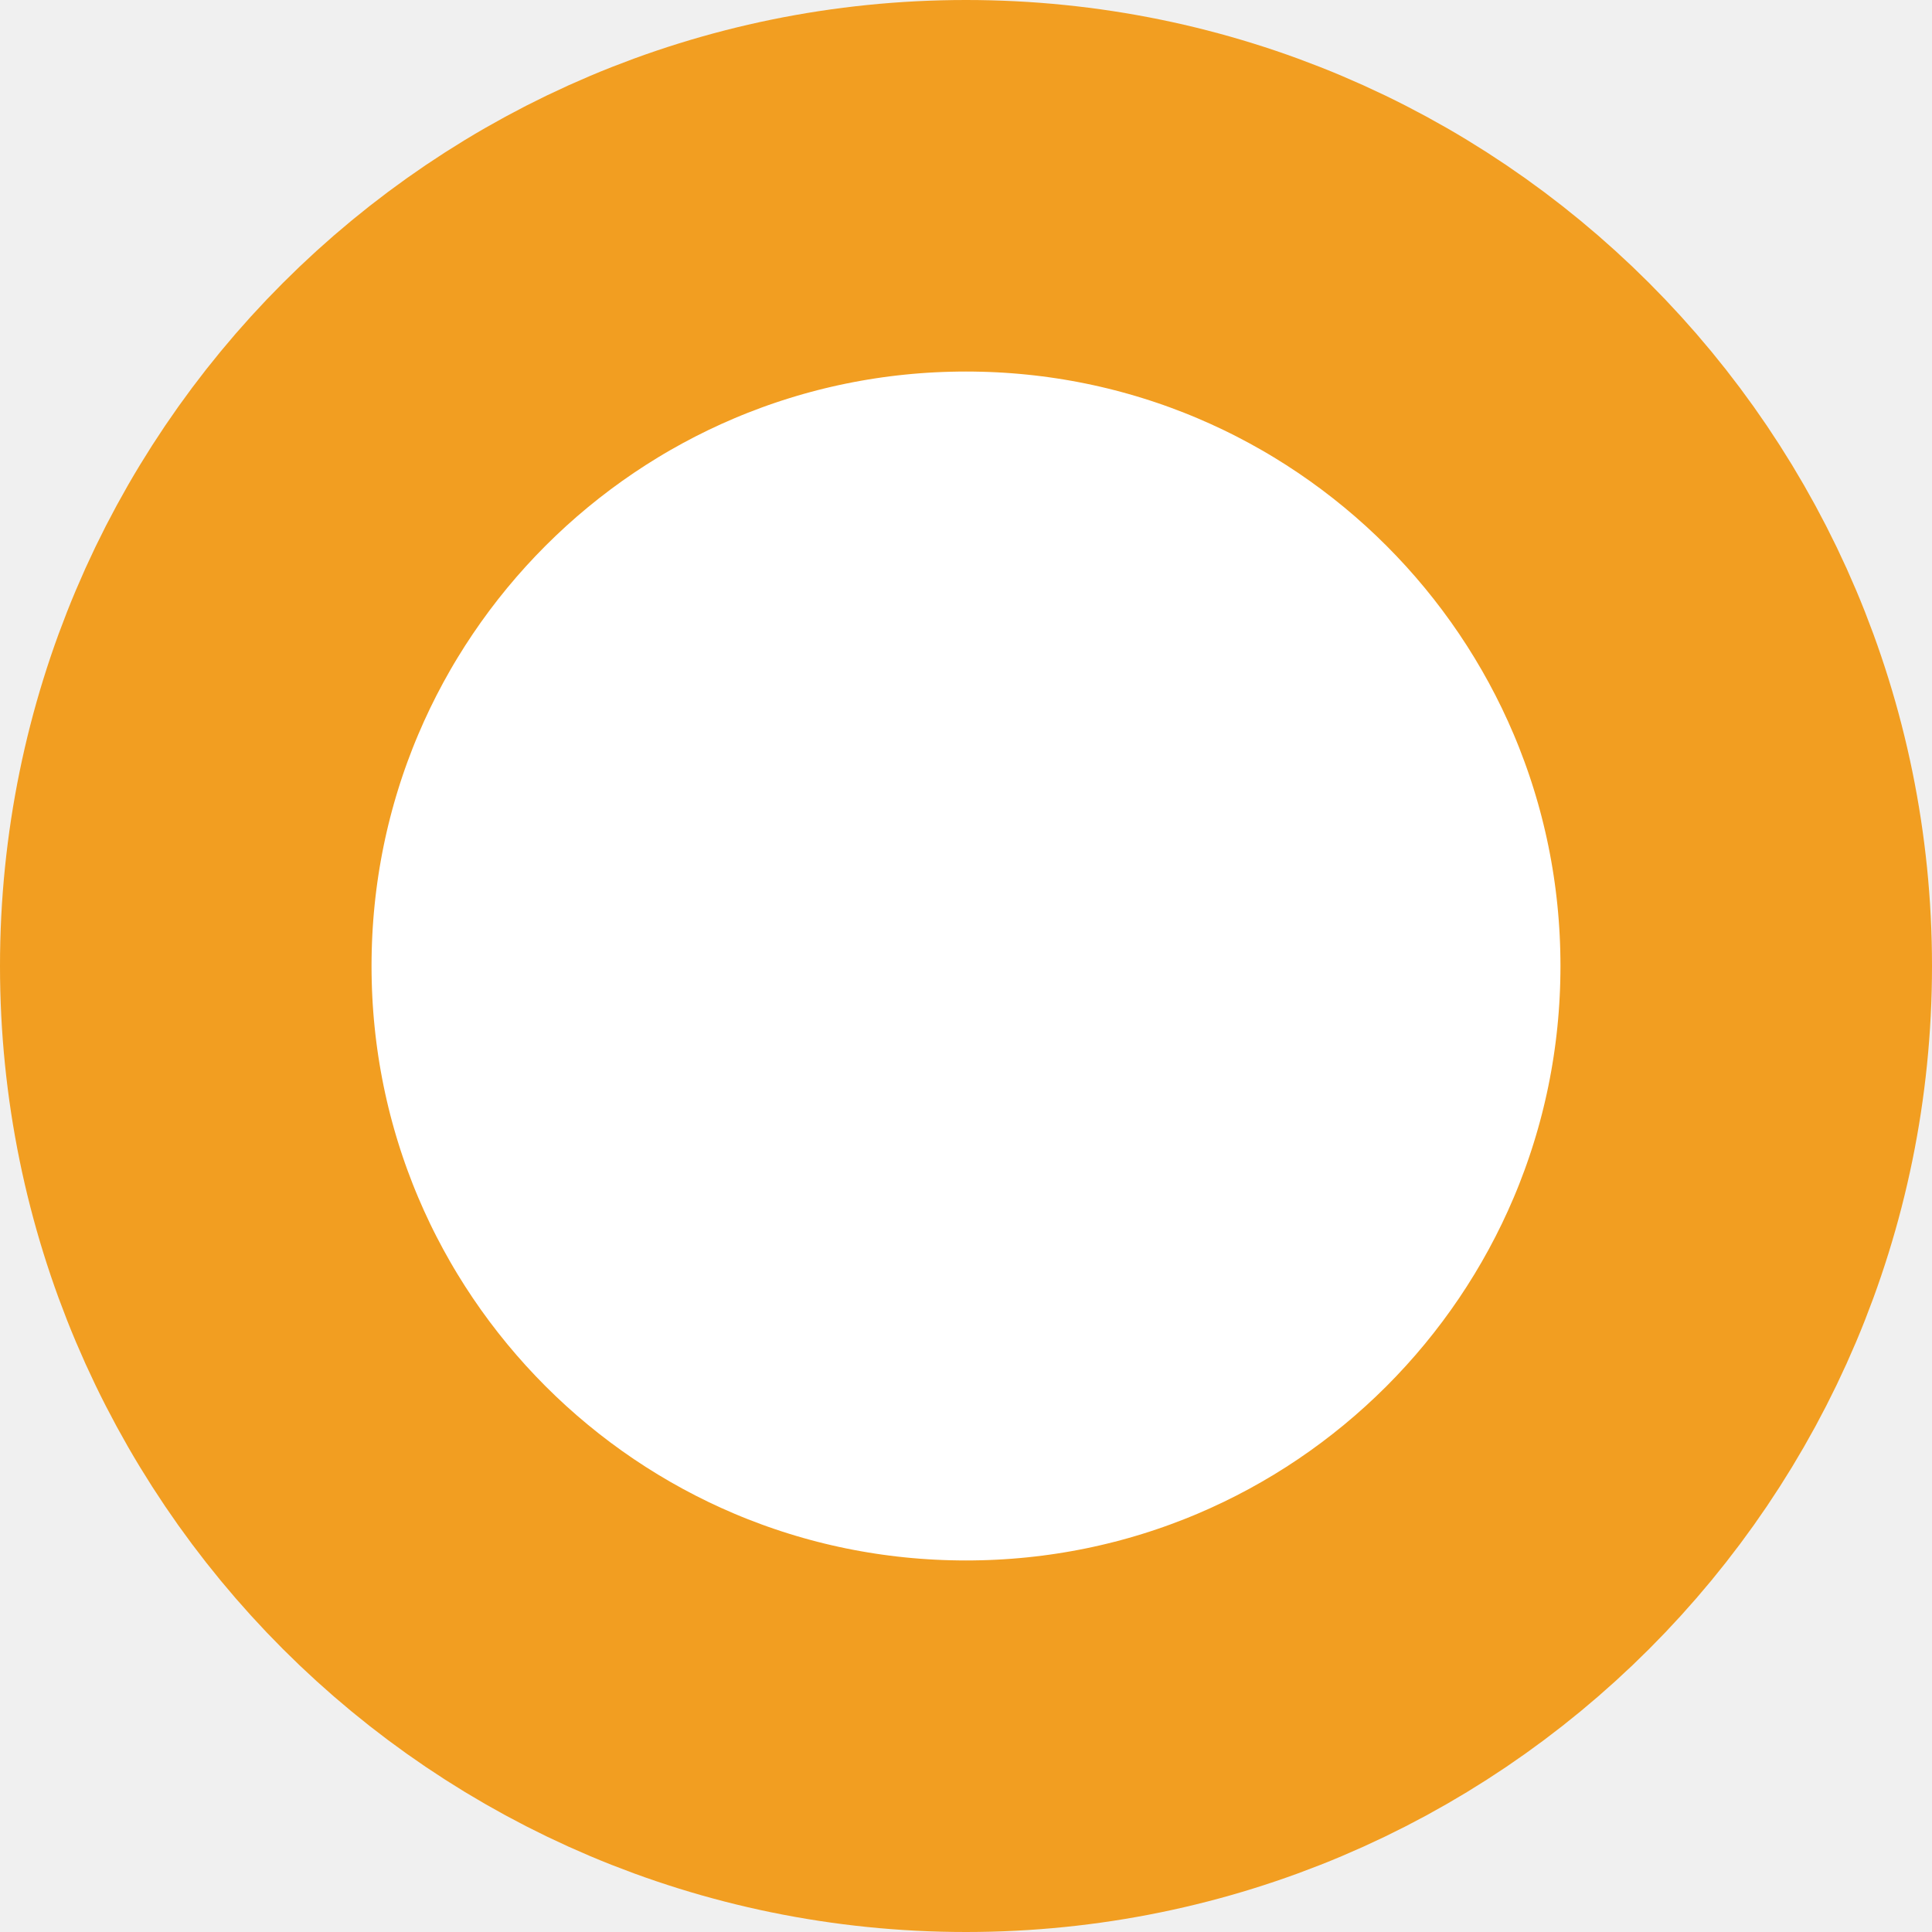
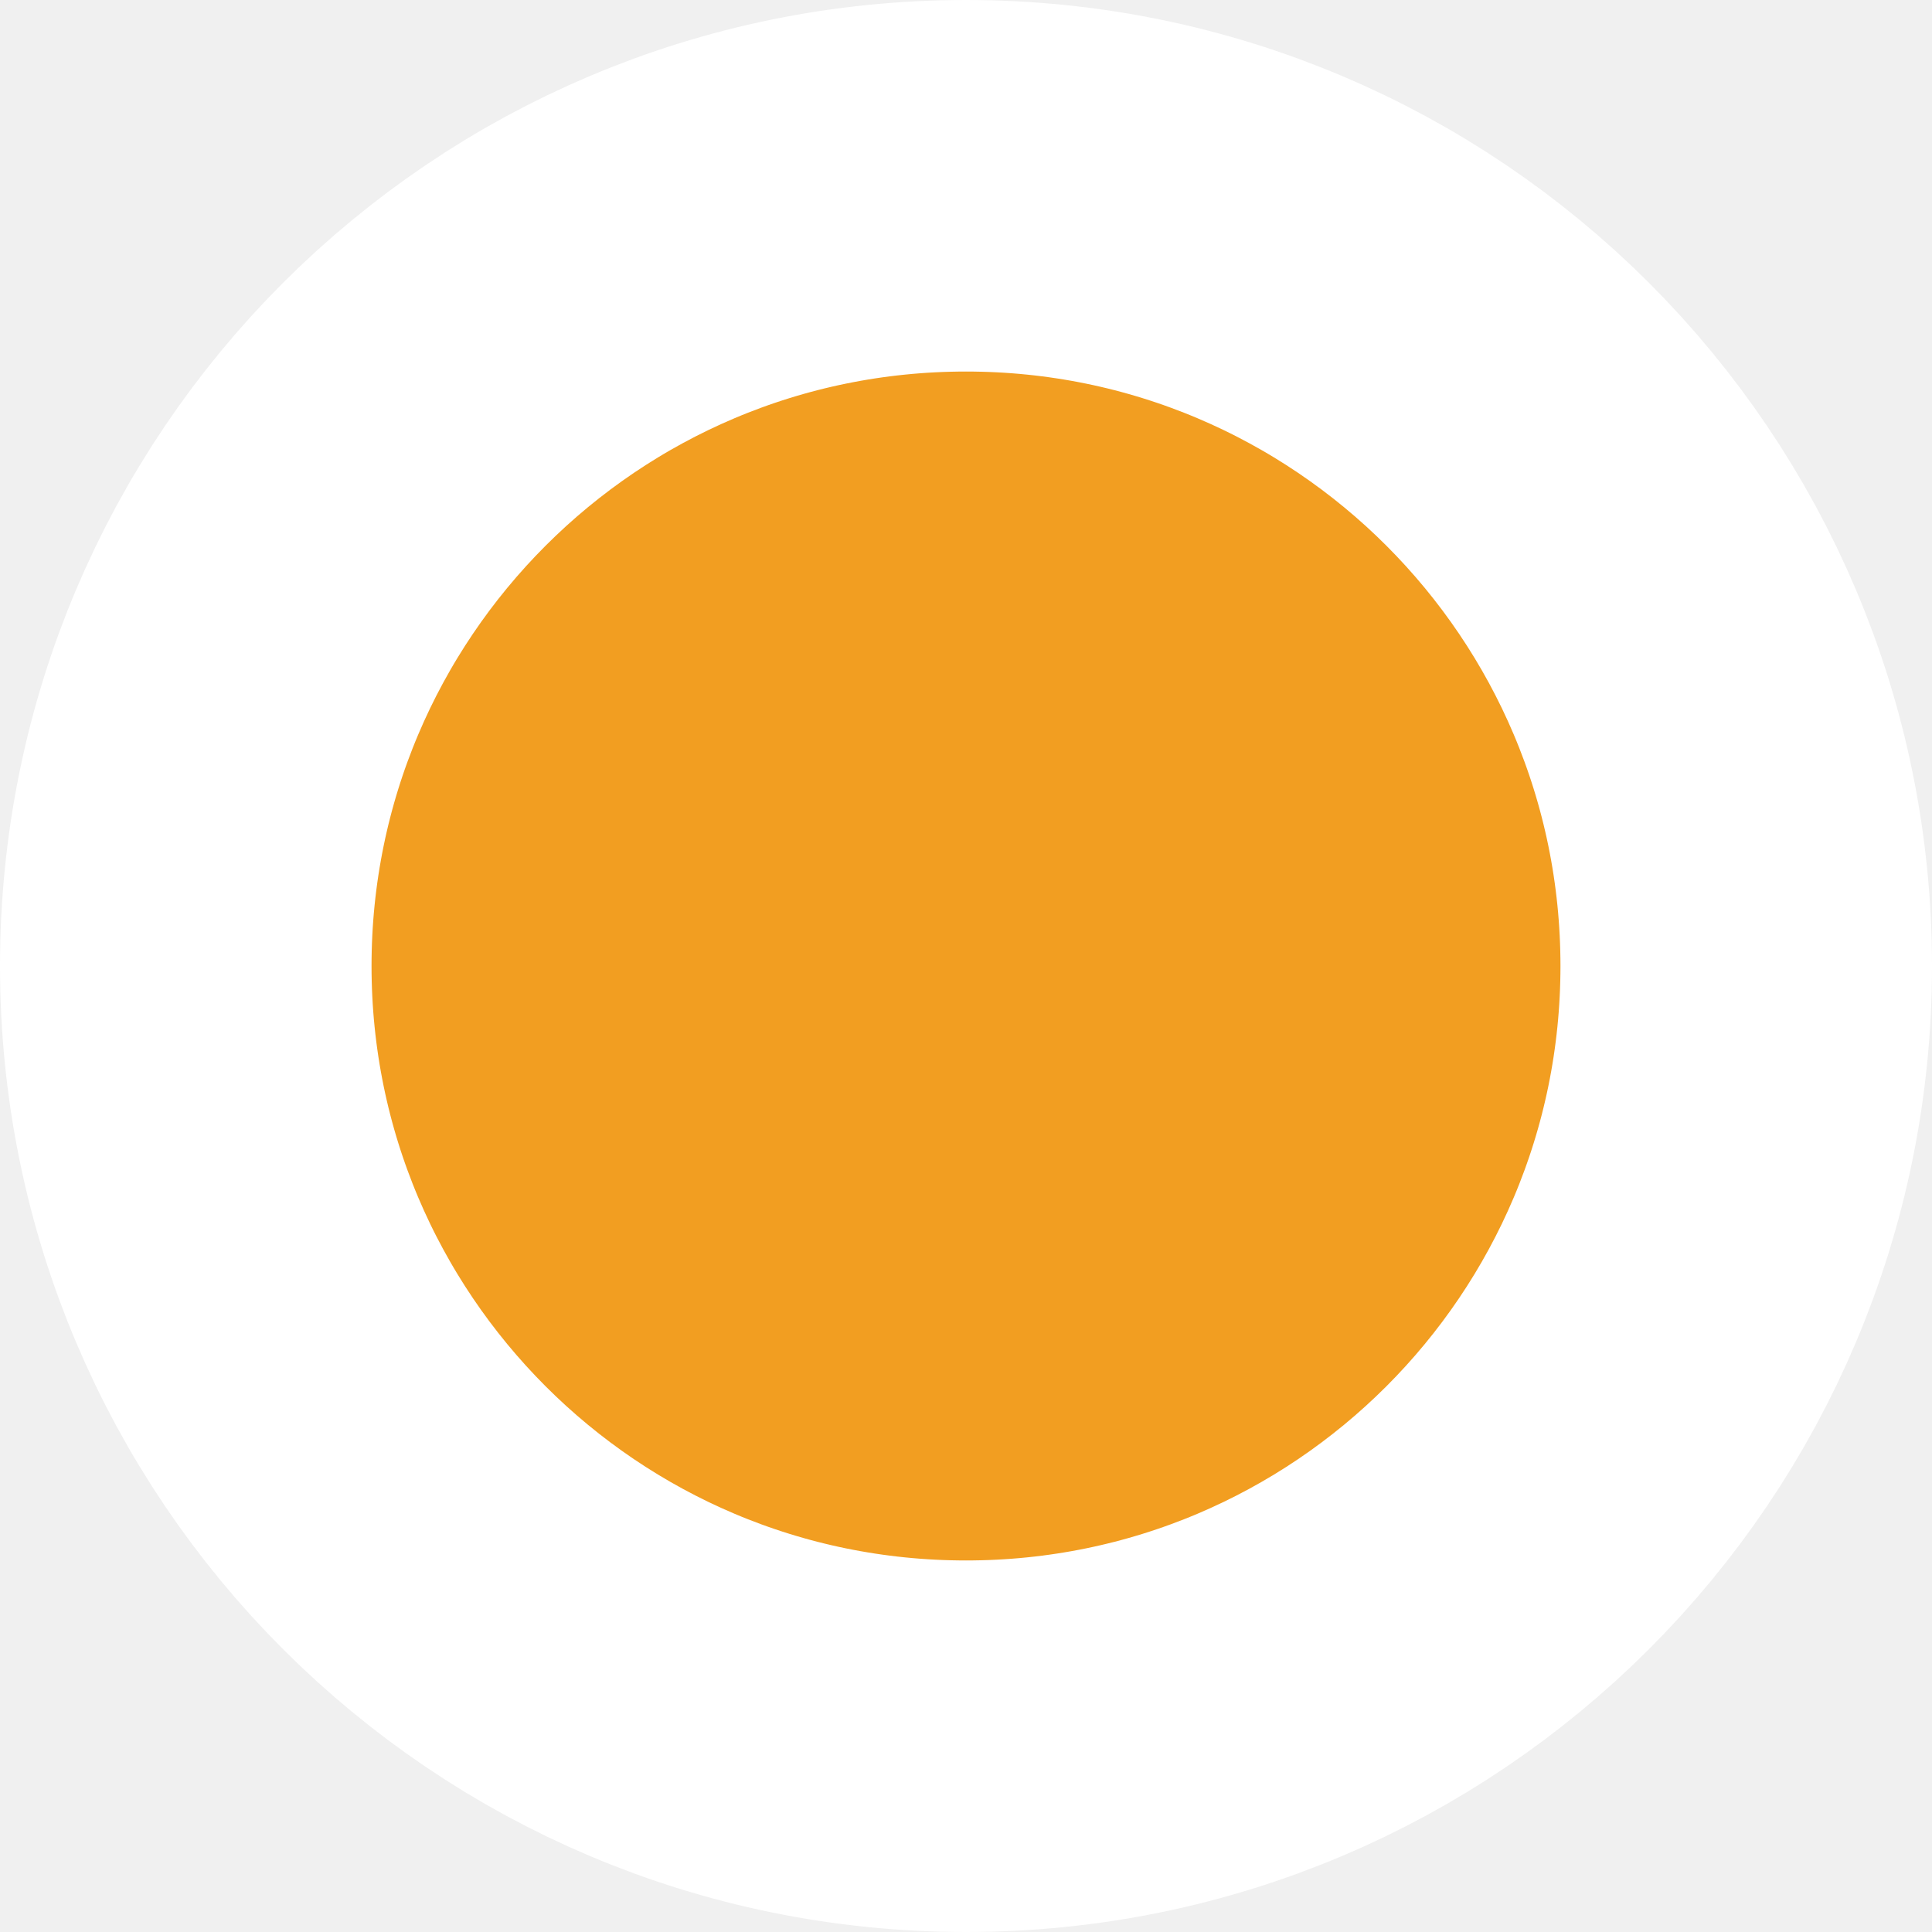
<svg xmlns="http://www.w3.org/2000/svg" preserveAspectRatio="none" overflow="visible" style="display: block;" width="26" height="26" viewBox="0 0 26 26" fill="none">
-   <circle id="Hotspot 1 Â· ACC" cx="13" cy="13" r="10.5" fill="white" stroke-width="5" stroke="#F29E21" />
+   <circle id="Hotspot 1 Â· ACC" cx="13" cy="13" r="10.5" fill="#F29E21" stroke-width="5" stroke="white" />
</svg>
